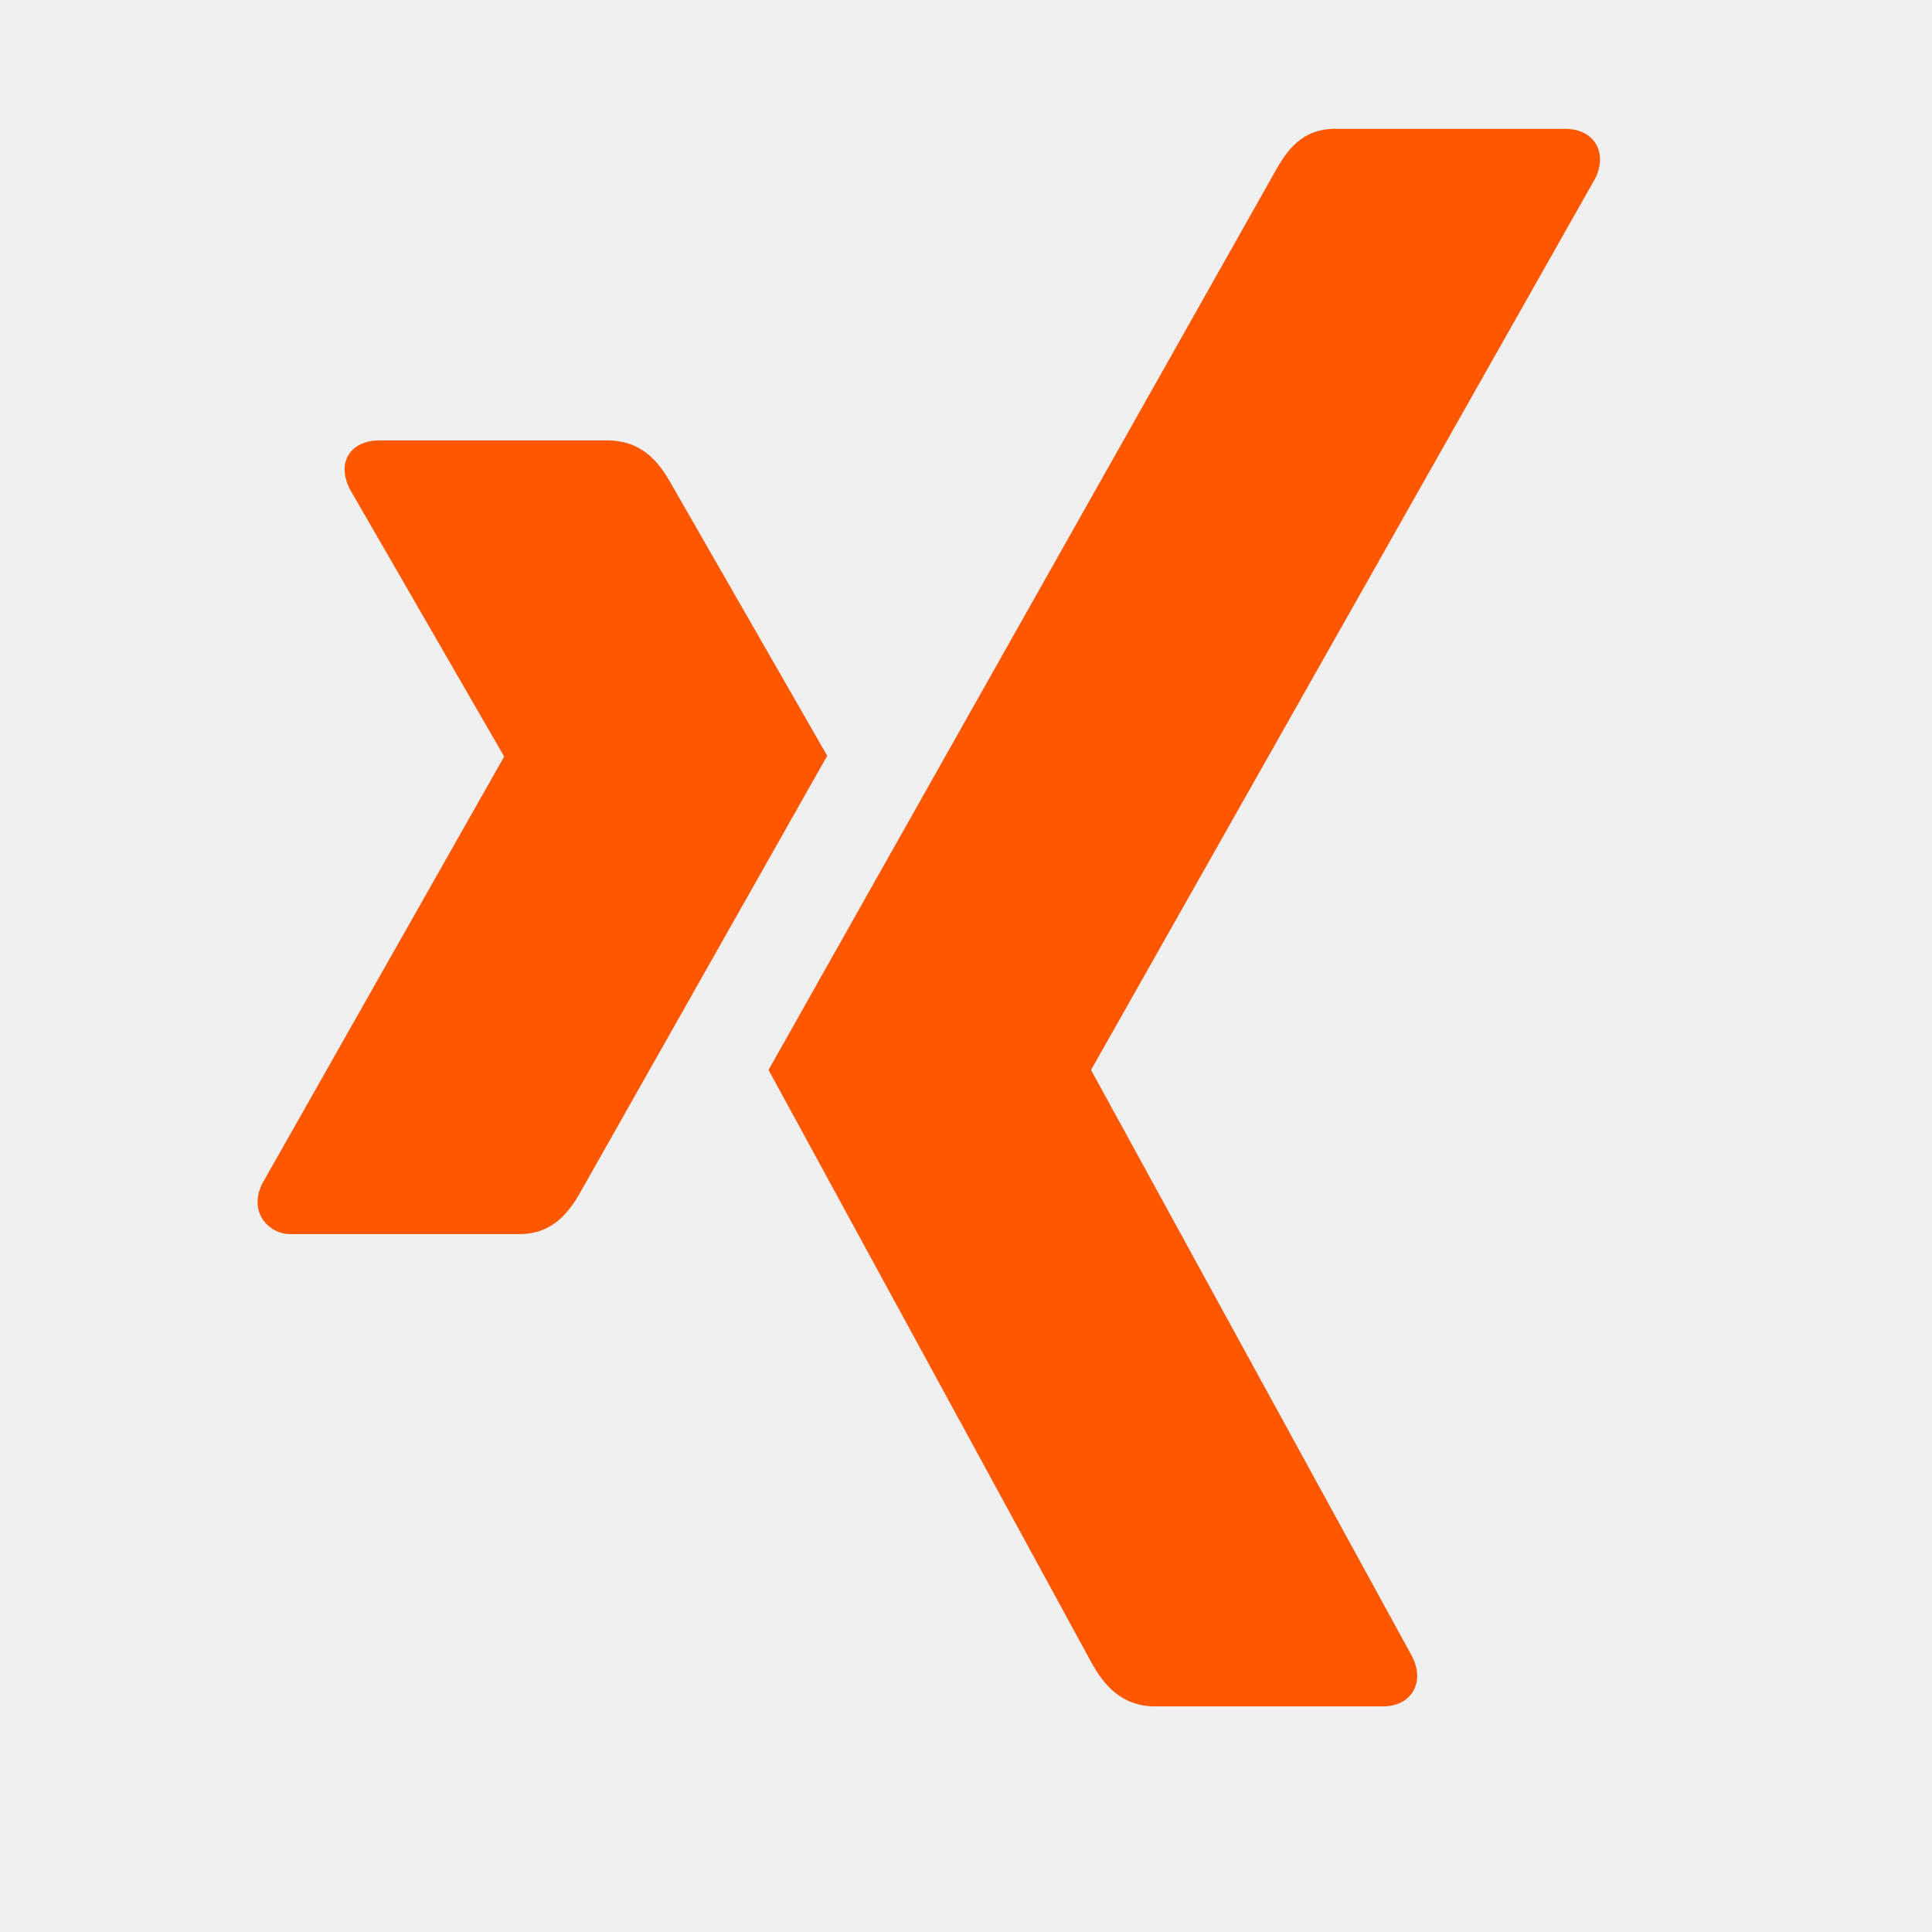
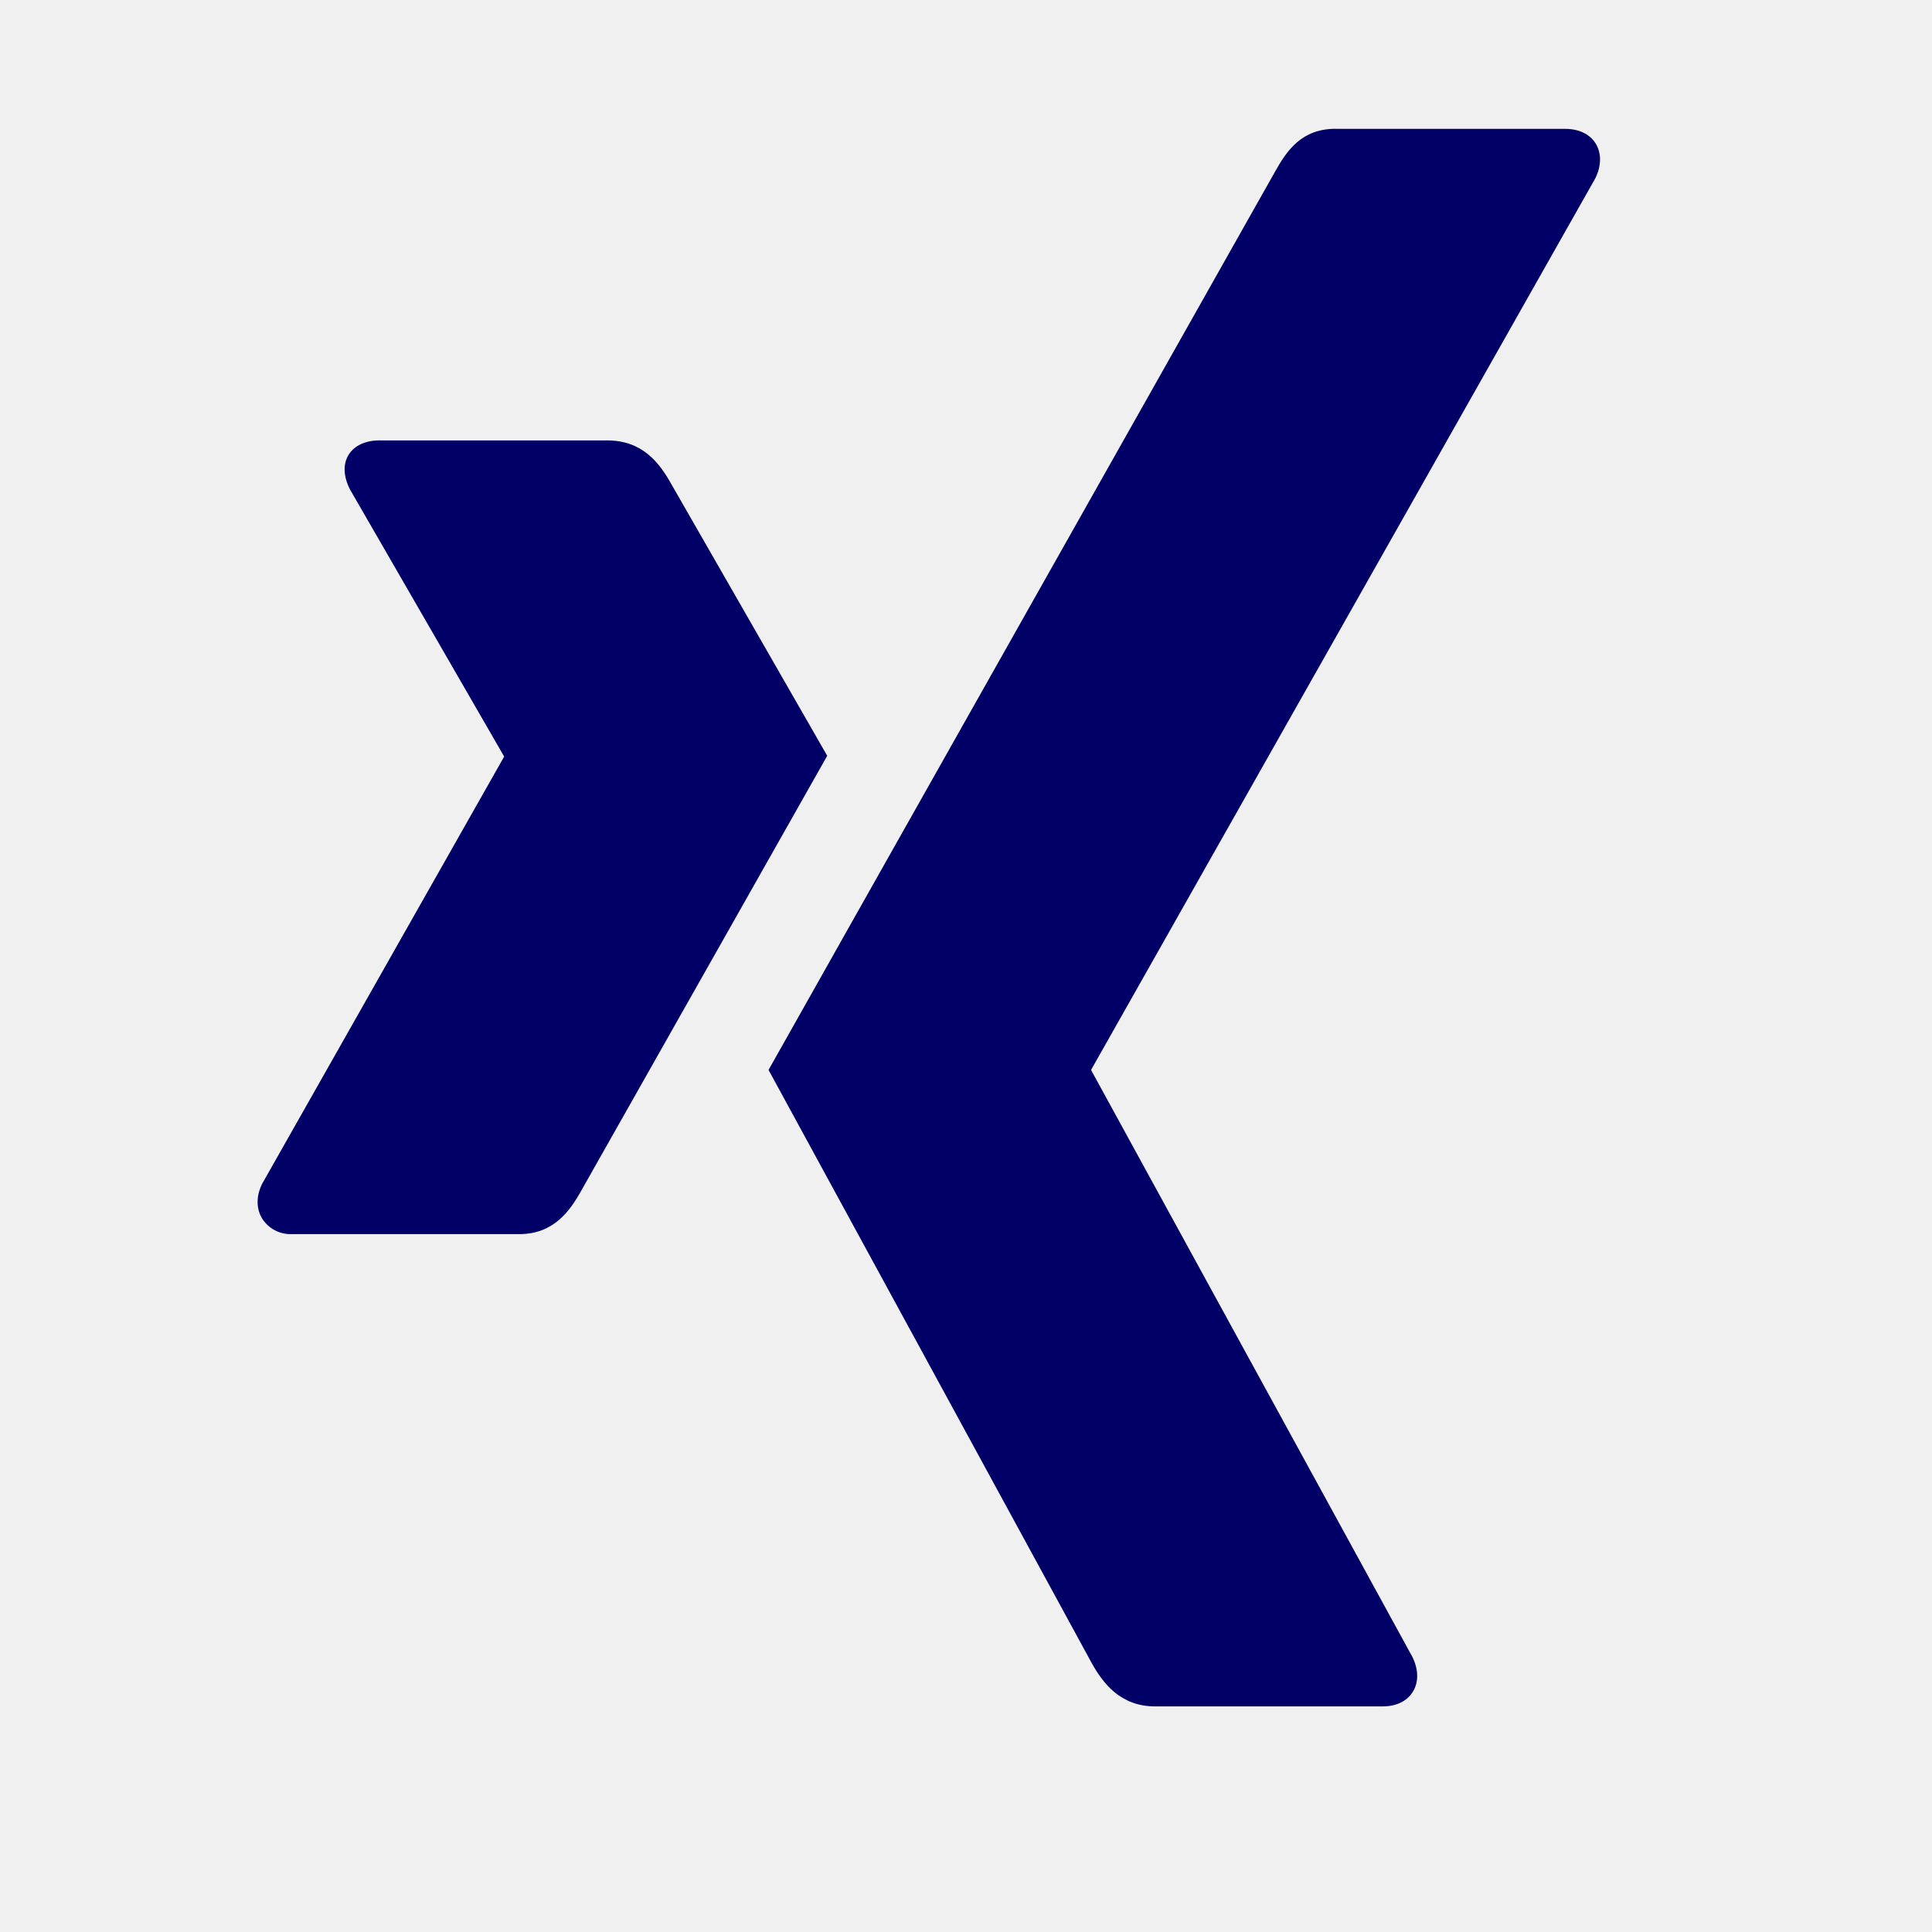
<svg xmlns="http://www.w3.org/2000/svg" xmlns:xlink="http://www.w3.org/1999/xlink" height="30" viewBox="0 0 30 30" width="30">
  <defs>
    <path id="a" d="M1.897 4.838c-.212 0-.39.075-.482.221-.095.152-.08.346.02.542l2.388 4.137c.006.006.006.012 0 .02L.071 16.381c-.097.195-.092.39 0 .541a.52.52 0 0 0 .461.241h3.534c.529 0 .784-.357.964-.682l3.815-6.745-2.43-4.235c-.177-.314-.44-.662-.983-.662H1.897zM16.74 0c-.527 0-.757.333-.946.674 0 0-7.613 13.497-7.86 13.94l5.018 9.21c.175.314.446.673.987.673h3.53c.212 0 .377-.08.468-.225.095-.151.091-.35-.007-.546l-4.982-9.1c-.005-.006-.005-.015 0-.023L20.77.772c.098-.195.1-.394.007-.544-.091-.146-.26-.227-.473-.227h-3.567z" />
    <mask id="b" fill="#fff">
      <use fill="none" xlink:href="#a" />
    </mask>
  </defs>
-   <g fill="#ff5800" fill-rule="evenodd" transform="translate(4 2)">
+   <g fill=" #000066" fill-rule="evenodd" transform="translate(4 2)">
    <use xlink:href="#a" />
    <path d="M-12.235-10.706h45.882v45.882h-45.882z" mask="url(#b)" />
  </g>
</svg>
